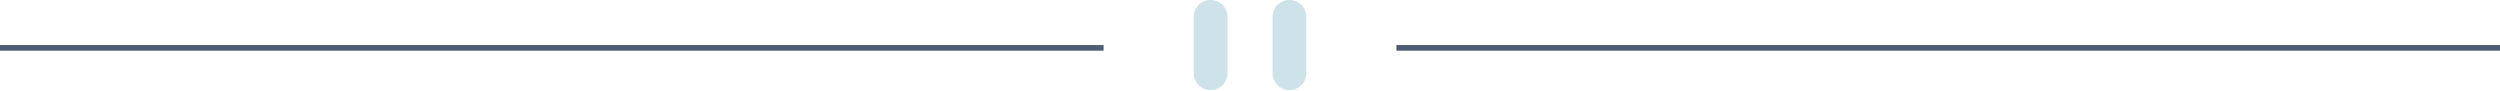
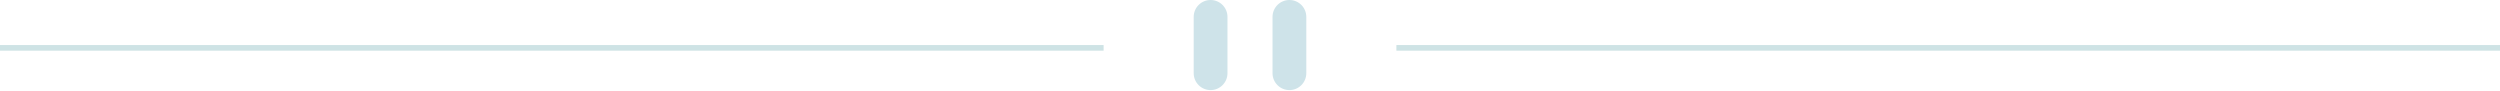
<svg xmlns="http://www.w3.org/2000/svg" width="444" height="16">
  <g fill="none" fill-rule="evenodd">
-     <path fill="#4F5D74" d="M0 8h196v1H0zM248 8h196v1H248z" />
-     <g transform="translate(212)" fill="#CEE3E9">
+     <path fill="#CEE3E5" d="M0 8h196v1H0zM248 8h196v1H248z" />
+     <g transform="translate(212)" fill="#cee3e9">
      <rect width="6" height="16" rx="3" />
      <rect x="14" width="6" height="16" rx="3" />
    </g>
  </g>
</svg>
